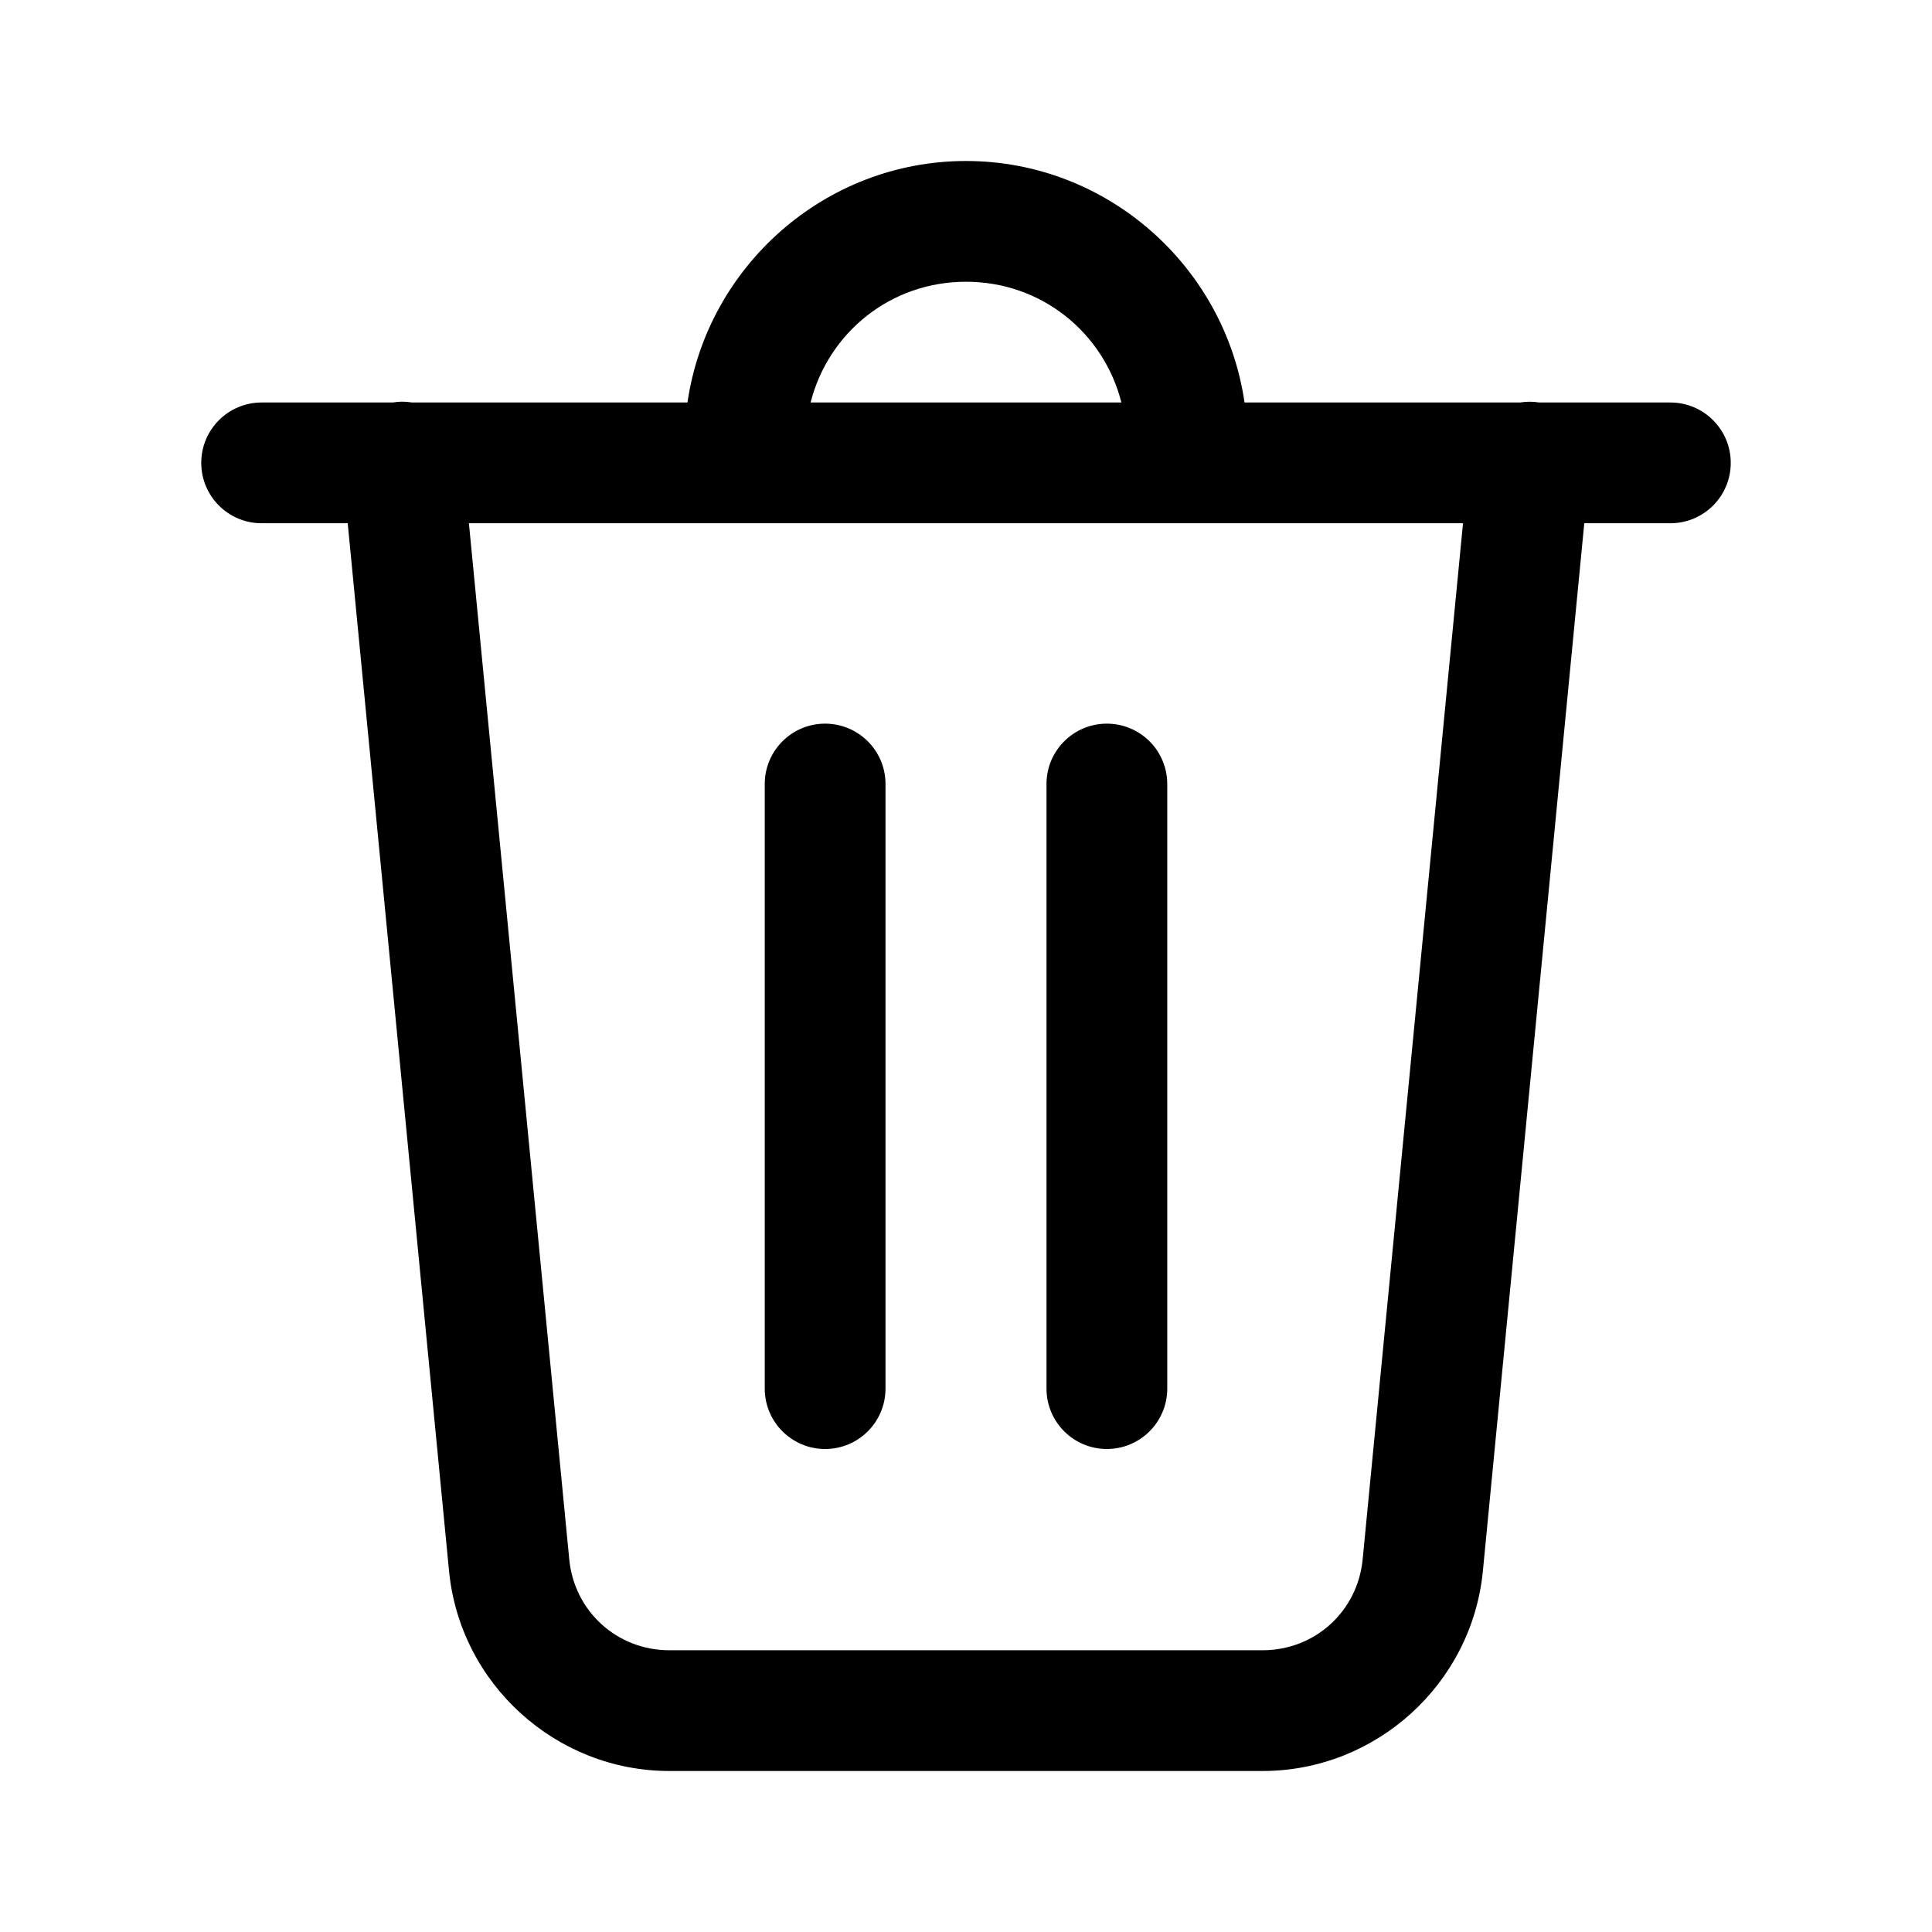
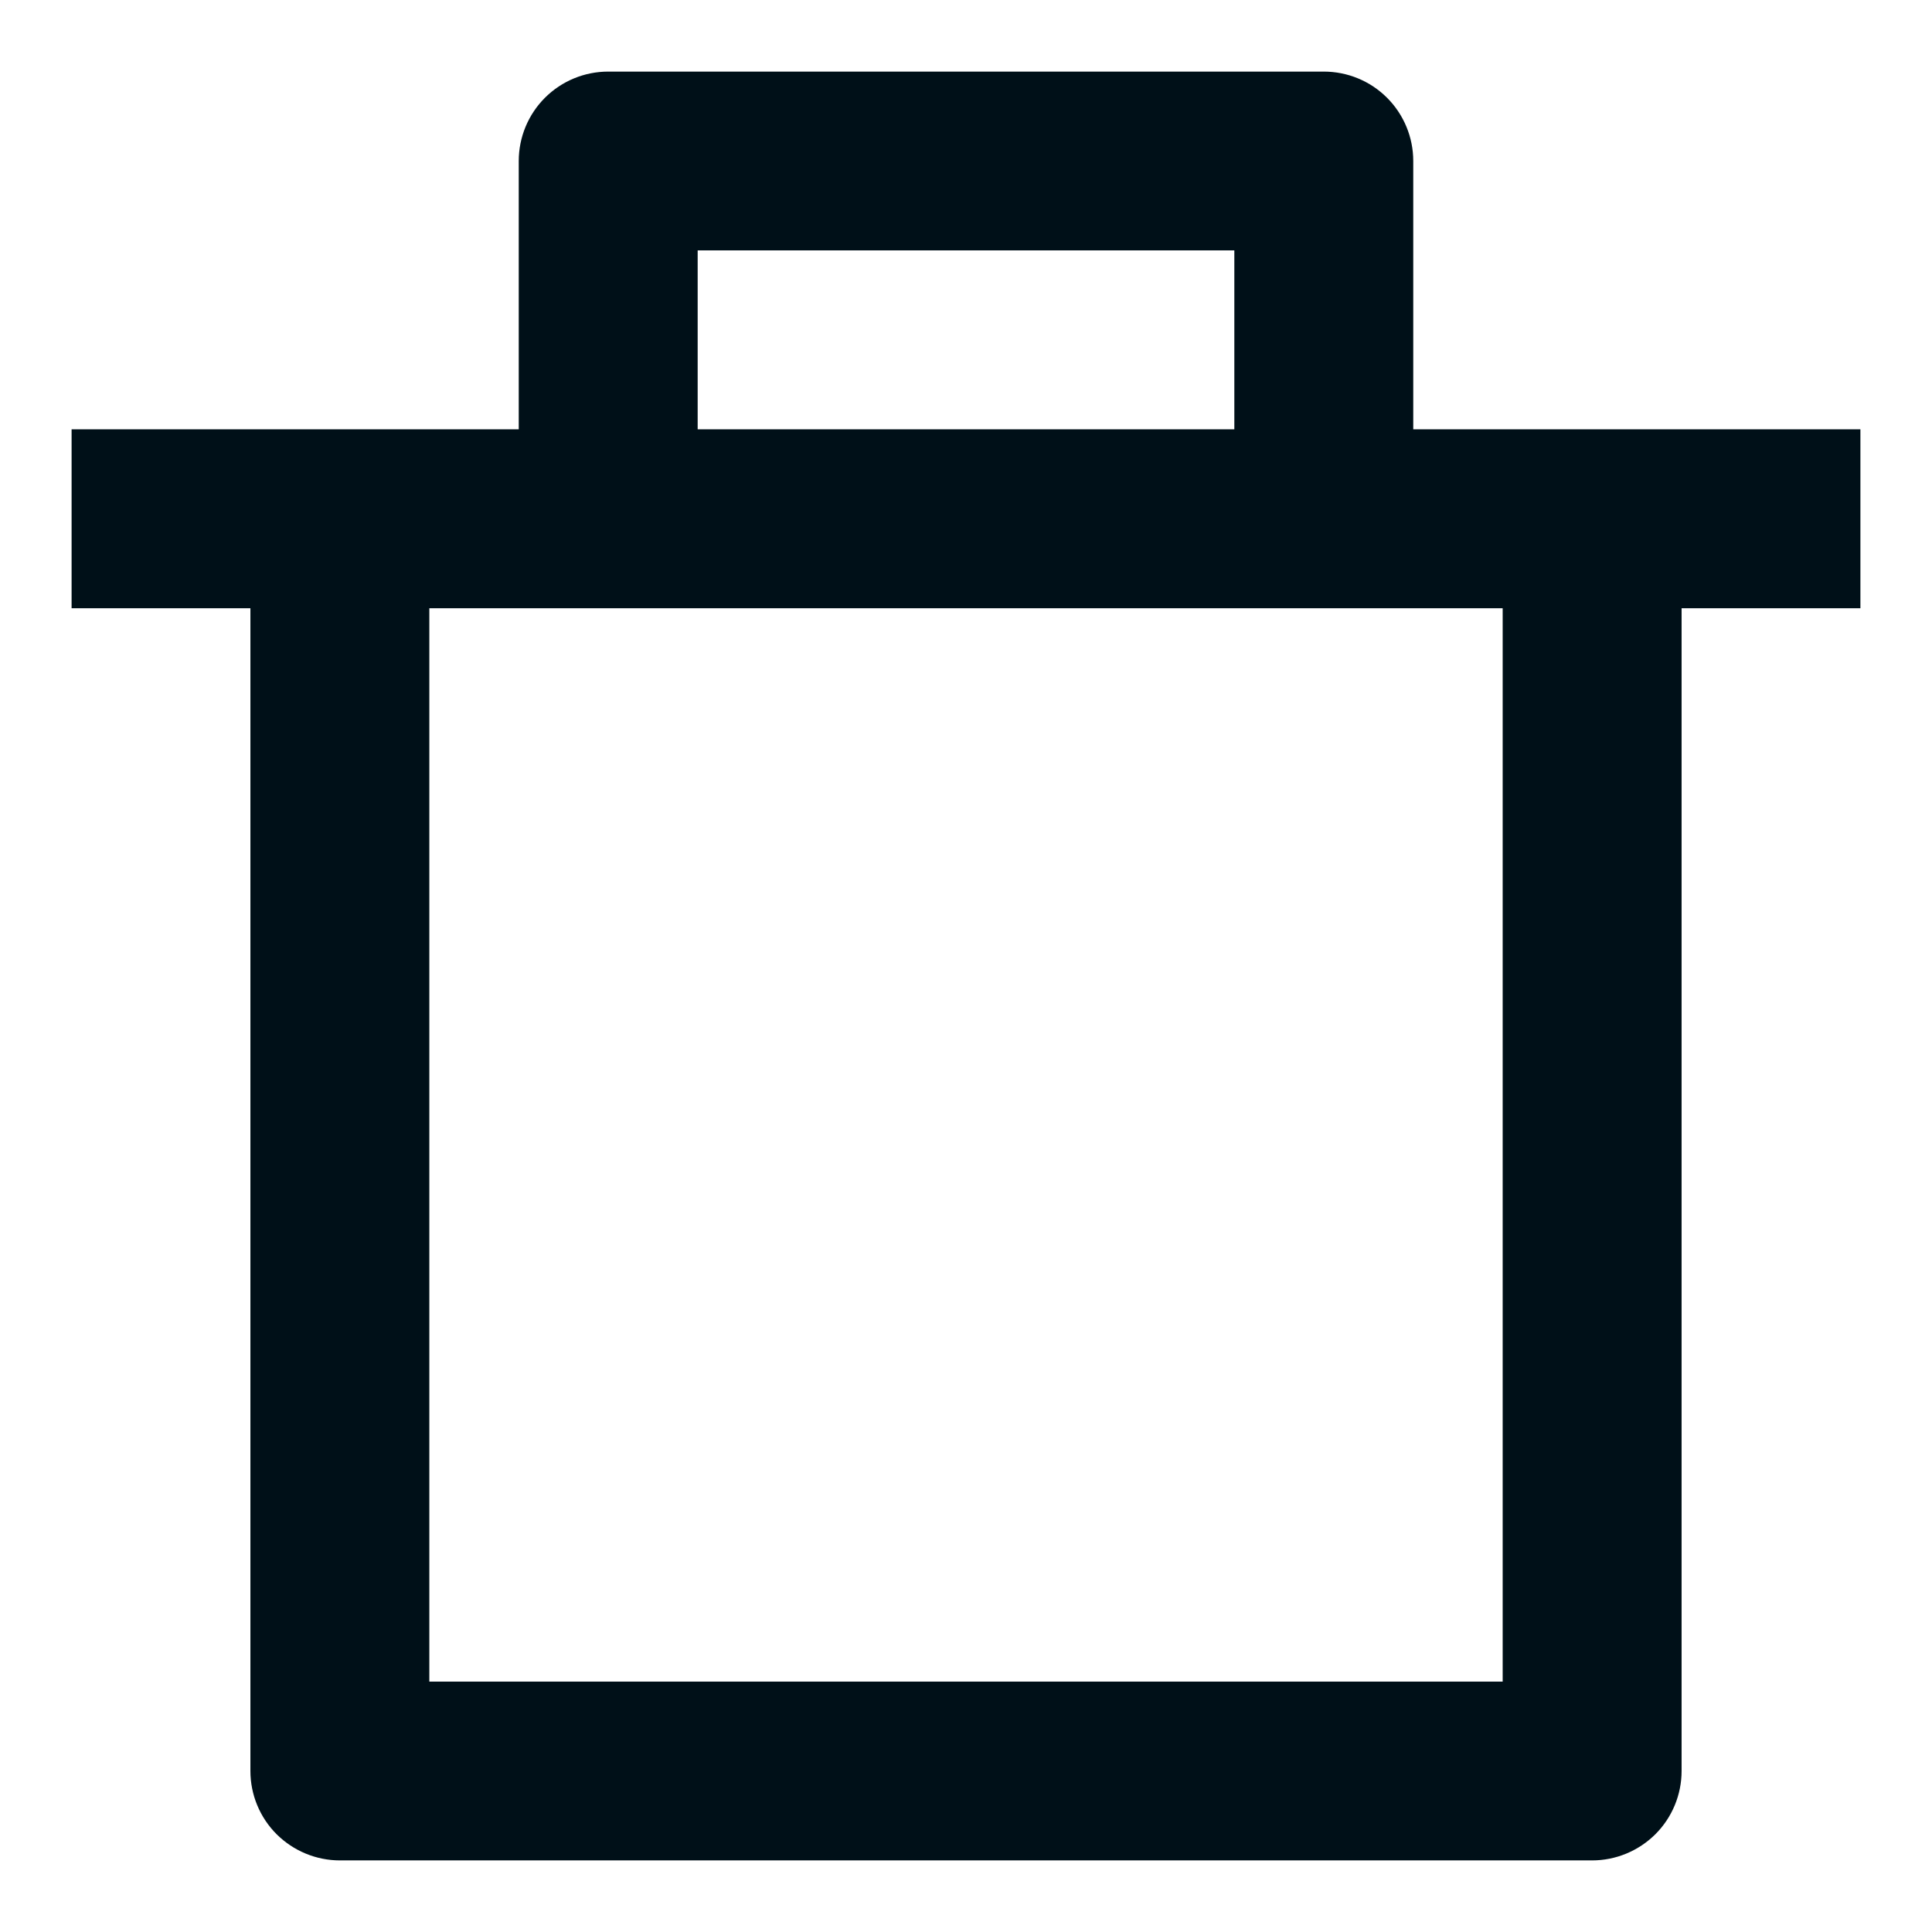
- <svg xmlns="http://www.w3.org/2000/svg" viewBox="0 0 48 48" width="48px" height="48px">
-   <path d="M 24 4 C 20.492 4 17.57 6.621 17.08 10 L 10.238 10 A 1.5 1.5 0 0 0 9.98 9.979 A 1.5 1.5 0 0 0 9.758 10 L 6.5 10 A 1.5 1.5 0 1 0 6.5 13 L 8.639 13 L 11.156 39.029 C 11.427 41.836 13.812 44 16.631 44 L 31.367 44 C 34.186 44 36.571 41.836 36.842 39.029 L 39.361 13 L 41.5 13 A 1.5 1.5 0 1 0 41.5 10 L 38.244 10 A 1.5 1.5 0 0 0 37.764 10 L 30.92 10 C 30.43 6.621 27.508 4 24 4 z M 24 7 C 25.879 7 27.421 8.268 27.861 10 L 20.139 10 C 20.579 8.268 22.121 7 24 7 z M 11.65 13 L 36.348 13 L 33.855 38.74 C 33.73 40.035 32.668 41 31.367 41 L 16.631 41 C 15.332 41 14.267 40.034 14.143 38.74 L 11.65 13 z M 20.477 17.979 A 1.5 1.5 0 0 0 19 19.5 L 19 34.5 A 1.5 1.5 0 1 0 22 34.5 L 22 19.5 A 1.5 1.5 0 0 0 20.477 17.979 z M 27.477 17.979 A 1.5 1.5 0 0 0 26 19.5 L 26 34.5 A 1.5 1.5 0 1 0 29 34.5 L 29 19.5 A 1.5 1.5 0 0 0 27.477 17.979 z" />
+ <svg xmlns="http://www.w3.org/2000/svg" width="18" height="18" viewBox="0 0 18 18" fill="none">
+   <path d="M13.167 4H17.333V5.667H15.667V16.5C15.667 16.721 15.579 16.933 15.423 17.089C15.266 17.245 15.054 17.333 14.833 17.333H3.167C2.946 17.333 2.734 17.245 2.577 17.089C2.421 16.933 2.333 16.721 2.333 16.5V5.667H0.667V4H4.833V1.5C4.833 1.279 4.921 1.067 5.077 0.911C5.234 0.754 5.446 0.667 5.667 0.667H12.333C12.554 0.667 12.766 0.754 12.923 0.911C13.079 1.067 13.167 1.279 13.167 1.5V4ZM14 5.667H4V15.667H14V5.667ZM6.5 2.333V4H11.5V2.333H6.5Z" fill="#001018" />
</svg>
